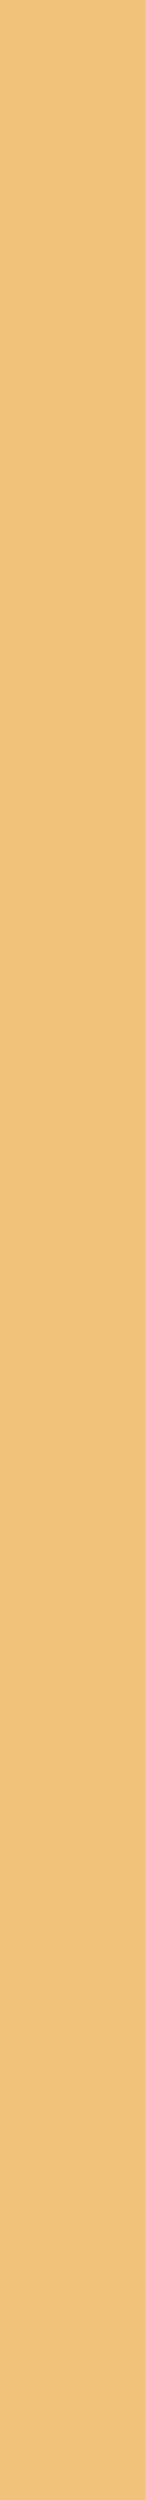
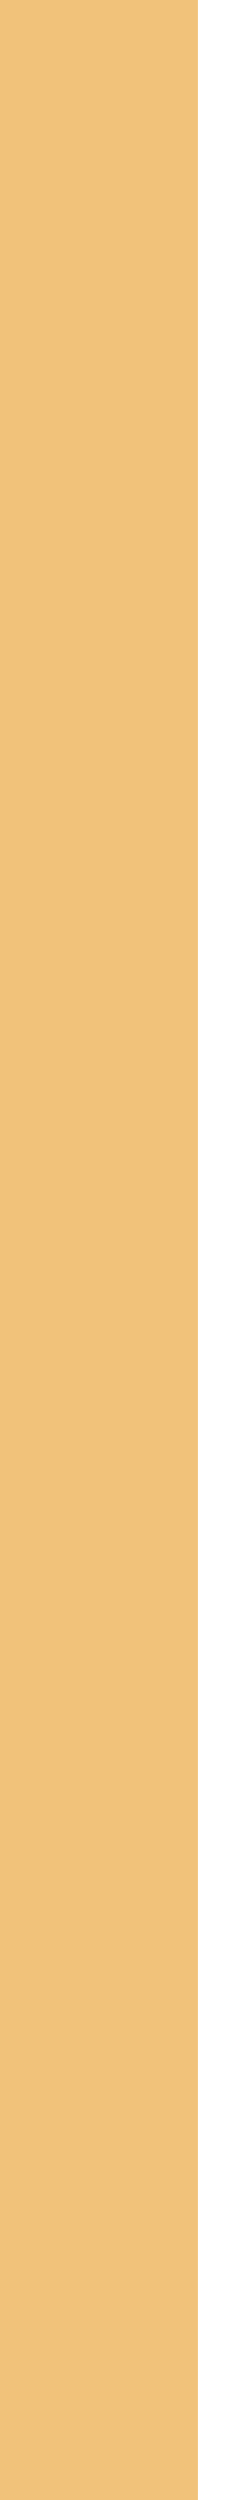
- <svg xmlns="http://www.w3.org/2000/svg" width="7" height="120" viewBox="0 0 7 120">
-   <line id="Line_4" data-name="Line 4" x2="120" transform="translate(3.5) rotate(90)" fill="none" stroke="#f1c27a" stroke-width="7" />
+ <svg xmlns="http://www.w3.org/2000/svg" width="12" height="120">
+   <line id="Line_4" data-name="Line 4" x2="140" transform="translate(3.5) rotate(90)" fill="none" stroke="#f1c27a" stroke-width="12" />
</svg>
